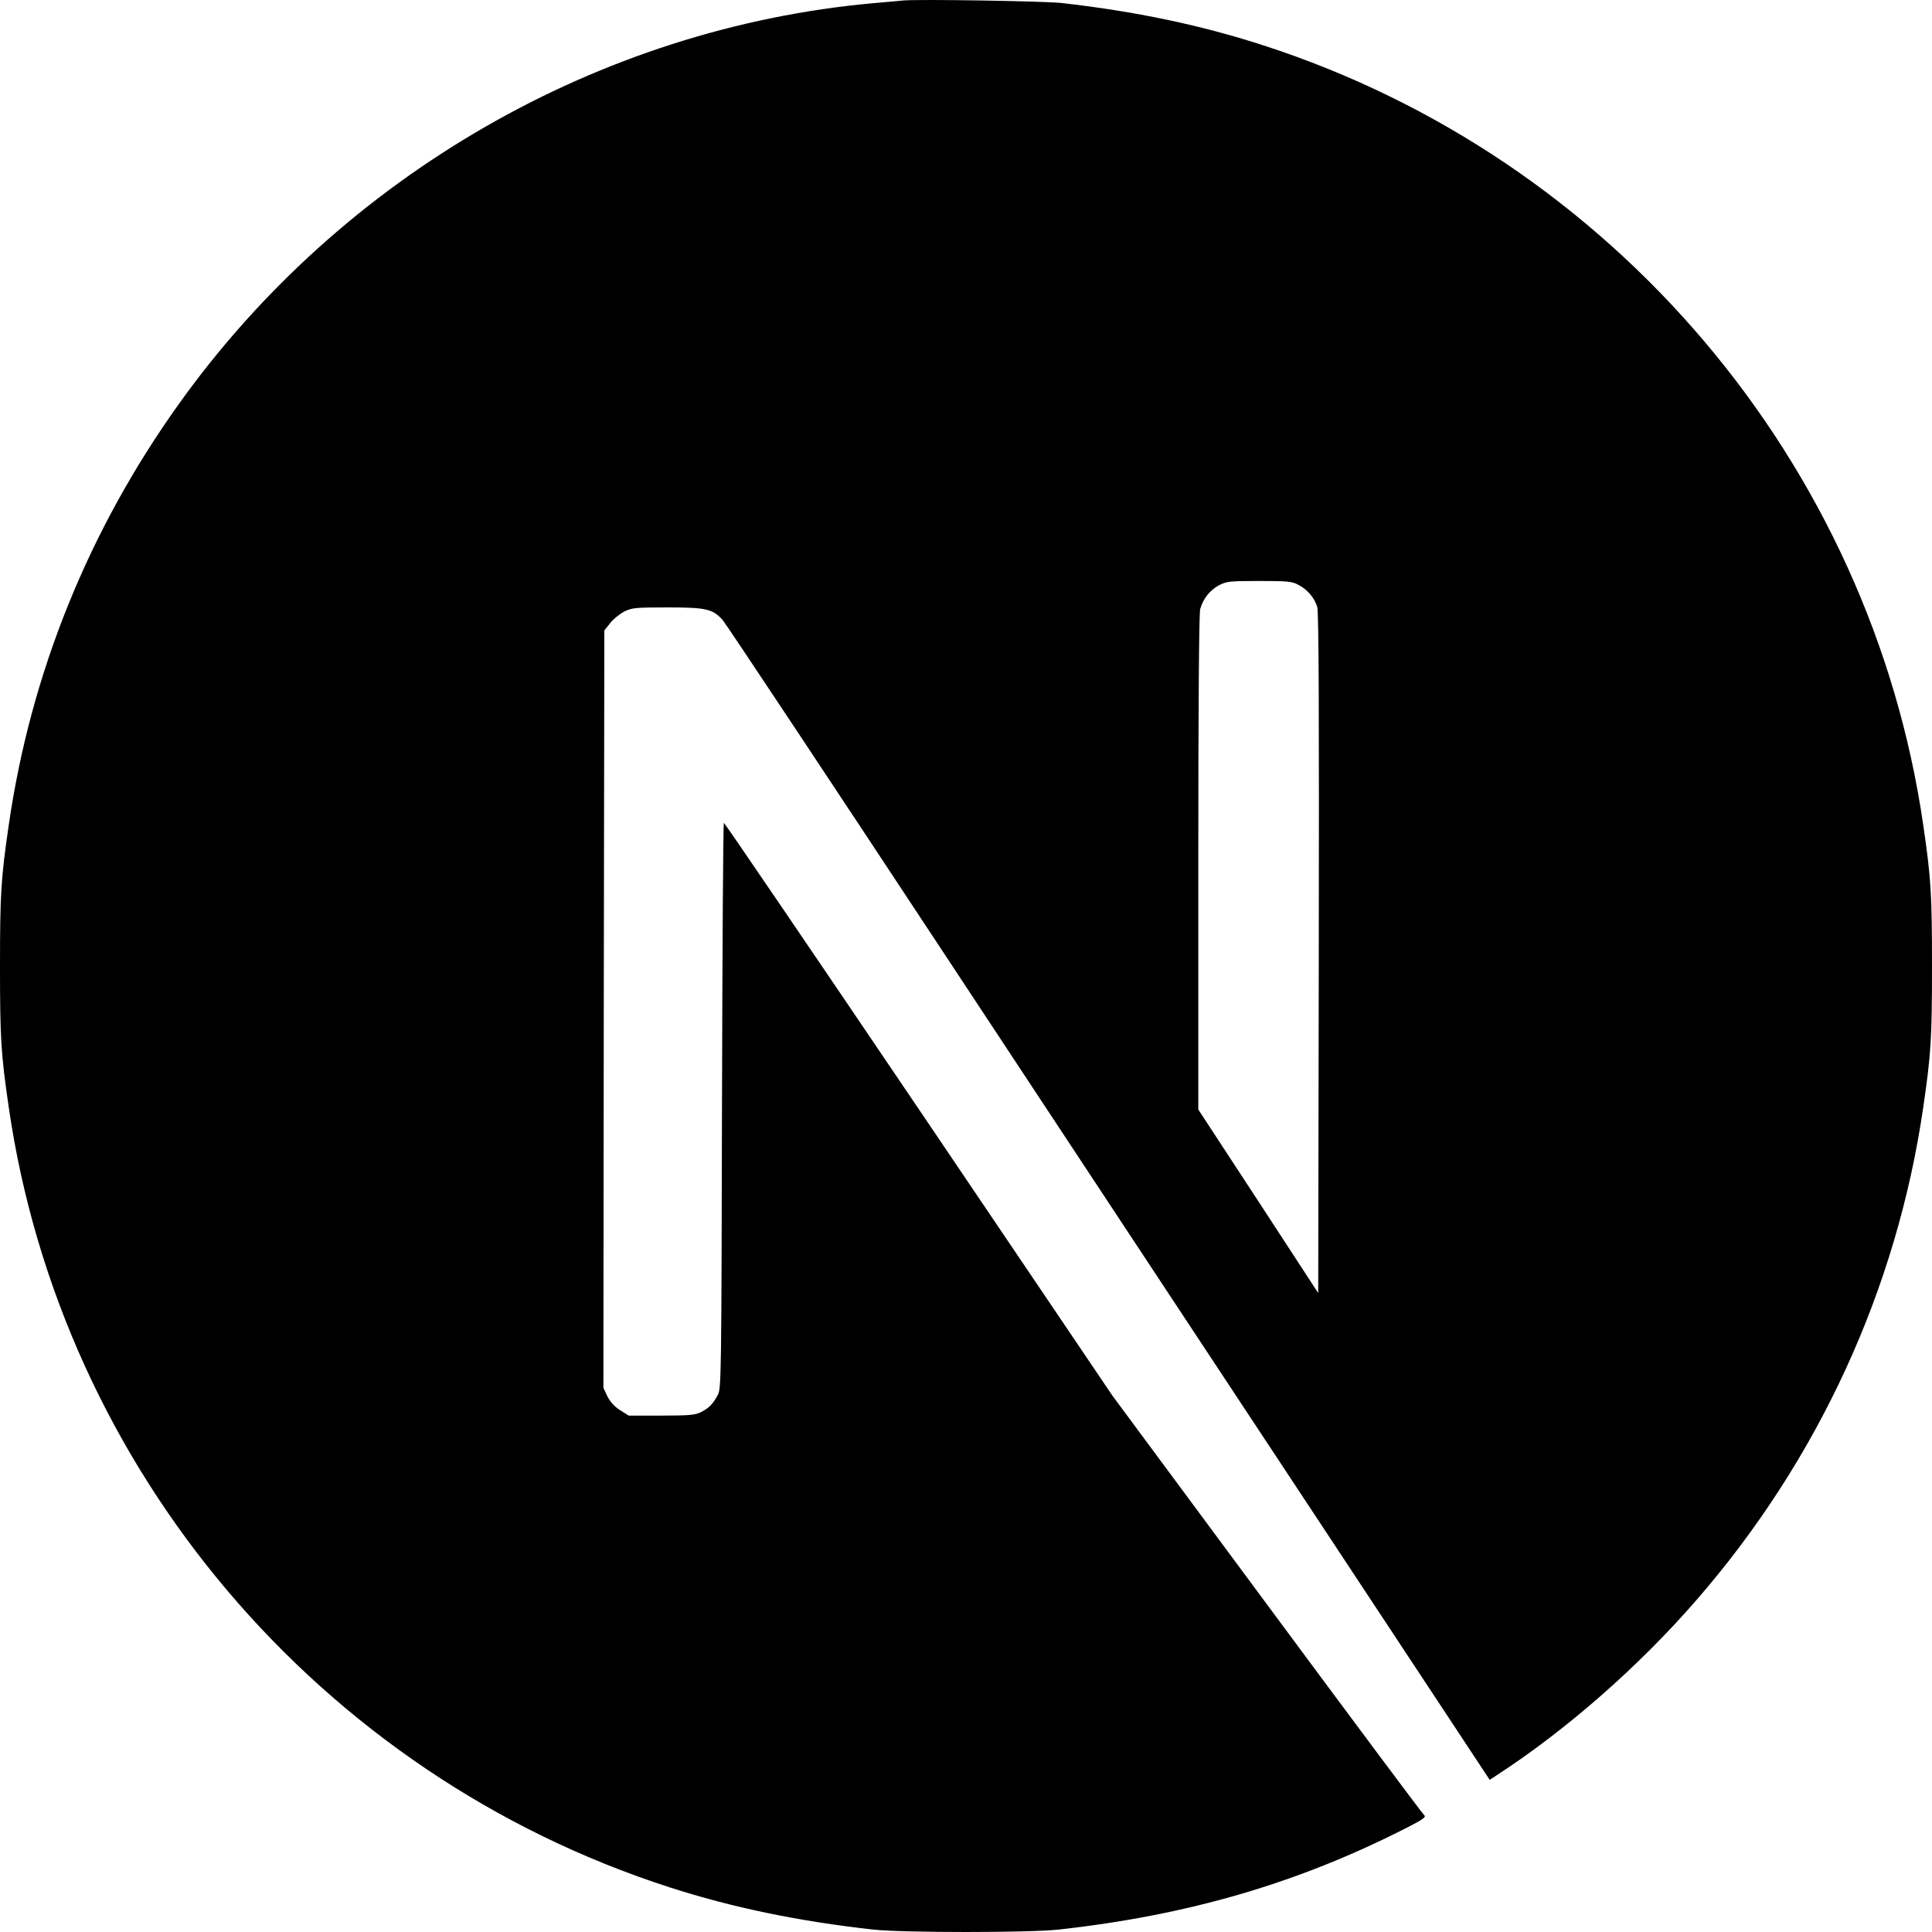
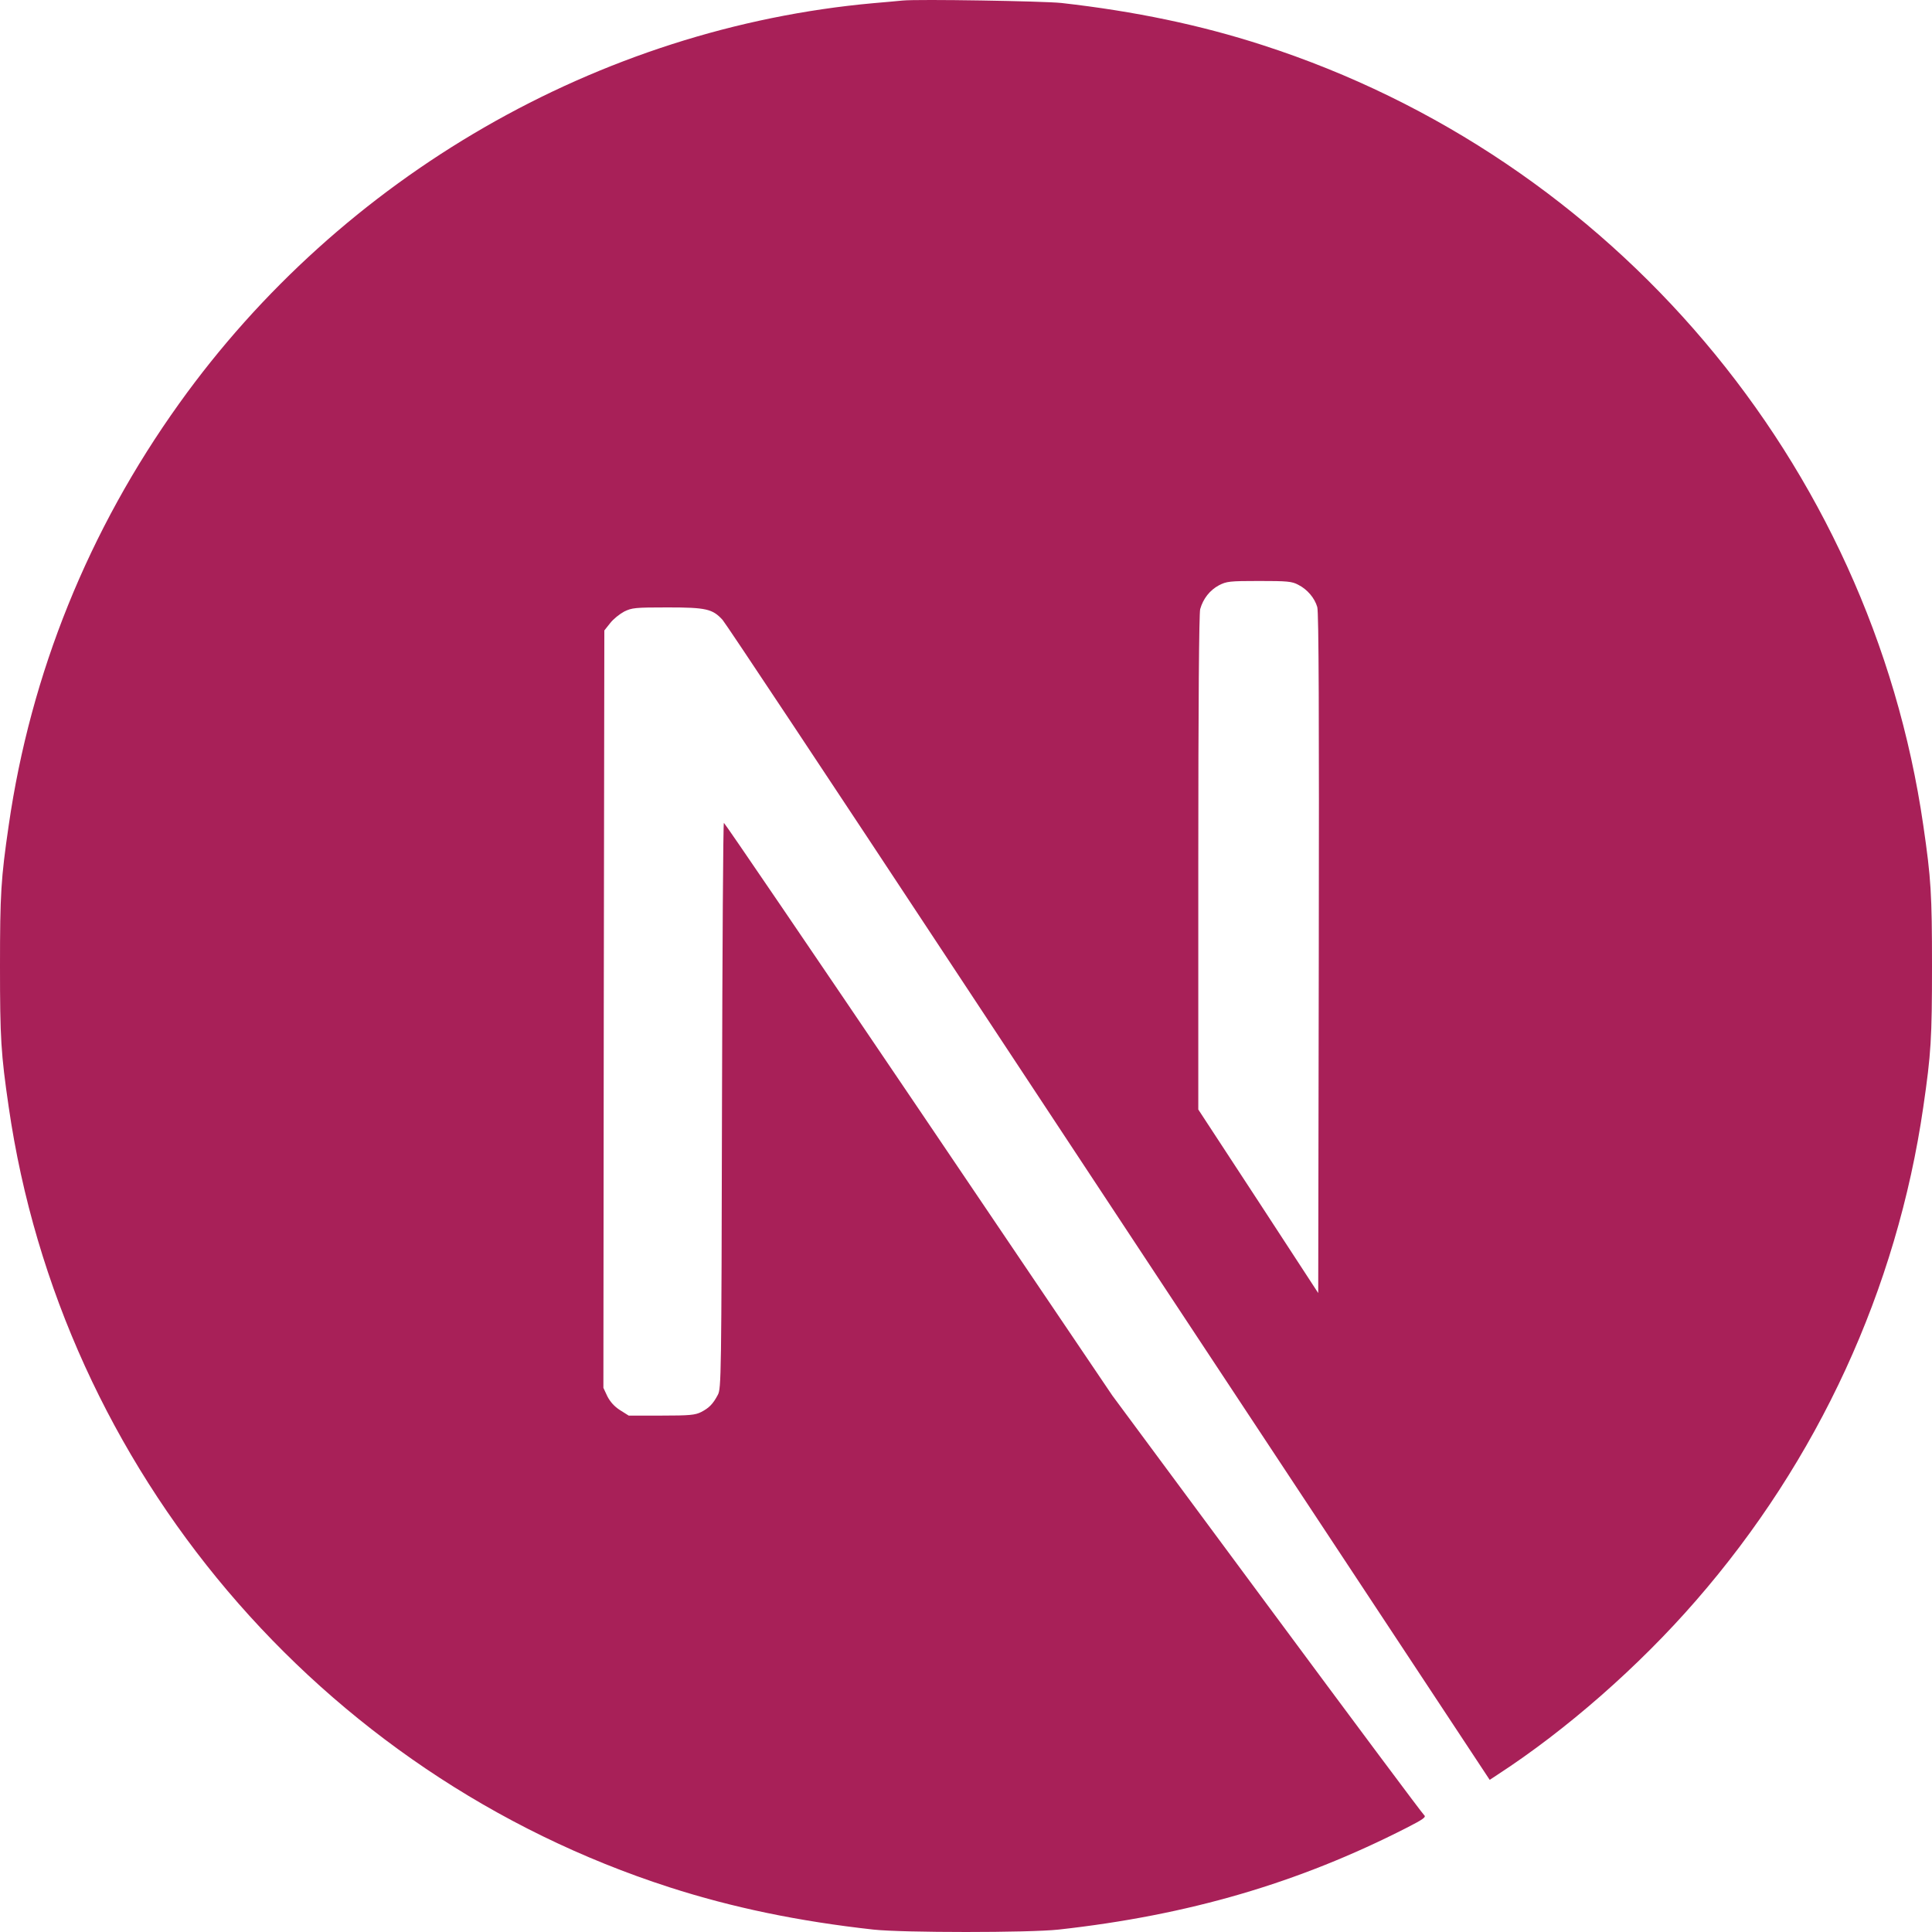
- <svg xmlns="http://www.w3.org/2000/svg" width="256px" height="256px" viewBox="0 0 256 256" version="1.1" preserveAspectRatio="xMidYMid">
-   <g>
-     <path d="M119.617,0.069 C119.066,0.119 117.315,0.294 115.738,0.419 C79.378,3.697 45.319,23.313 23.748,53.463 C11.736,70.227 4.054,89.243 1.151,109.385 C0.125,116.415 0,118.492 0,128.025 C0,137.558 0.125,139.635 1.151,146.666 C8.108,194.73 42.316,235.114 88.712,250.076 C97.02,252.754 105.778,254.58 115.738,255.681 C119.617,256.106 136.383,256.106 140.262,255.681 C157.454,253.779 172.018,249.526 186.382,242.195 C188.584,241.069 189.01,240.769 188.709,240.518 C188.509,240.368 179.125,227.783 167.864,212.57 L147.394,184.922 L121.744,146.966 C107.63,126.098 96.019,109.034 95.919,109.034 C95.819,109.009 95.718,125.873 95.668,146.465 C95.593,182.52 95.568,183.971 95.118,184.822 C94.467,186.048 93.967,186.549 92.916,187.099 C92.115,187.499 91.414,187.574 87.636,187.574 L83.306,187.574 L82.155,186.849 C81.404,186.373 80.854,185.748 80.479,185.022 L79.953,183.896 L80.003,133.73 L80.078,83.538 L80.854,82.562 C81.254,82.037 82.105,81.361 82.706,81.036 C83.732,80.536 84.132,80.486 88.461,80.486 C93.566,80.486 94.417,80.686 95.743,82.137 C96.119,82.537 110.007,103.455 126.624,128.651 C143.24,153.846 165.962,188.25 177.123,205.139 L197.393,235.84 L198.419,235.164 C207.503,229.259 217.112,220.852 224.719,212.095 C240.91,193.504 251.345,170.836 254.849,146.666 C255.875,139.635 256,137.558 256,128.025 C256,118.492 255.875,116.415 254.849,109.385 C247.892,61.32 213.684,20.936 167.288,5.974 C159.105,3.322 150.397,1.495 140.637,0.394 C138.235,0.144 121.694,-0.131 119.617,0.069 L119.617,0.069 Z M172.018,77.483 C173.219,78.084 174.195,79.235 174.545,80.436 C174.746,81.086 174.796,94.998 174.746,126.349 L174.671,171.336 L166.738,159.176 L158.78,147.016 L158.78,114.314 C158.78,93.171 158.88,81.286 159.03,80.711 C159.431,79.31 160.307,78.209 161.508,77.558 C162.534,77.033 162.909,76.983 166.838,76.983 C170.542,76.983 171.192,77.033 172.018,77.483 Z" fill="#000000" />
-   </g>
+ <svg xmlns="http://www.w3.org/2000/svg" width="256" height="256" viewBox="0 0 256 256" fill="none">
+   <path d="M119.617 0.069C119.066 0.119 117.315 0.294 115.738 0.419C79.377 3.697 45.319 23.313 23.748 53.463C11.736 70.227 4.054 89.243 1.151 109.385C0.125 116.415 0 118.492 0 128.025C0 137.558 0.125 139.635 1.151 146.666C8.108 194.73 42.316 235.114 88.712 250.076C97.02 252.754 105.778 254.58 115.738 255.681C119.617 256.106 136.383 256.106 140.262 255.681C157.454 253.779 172.018 249.526 186.382 242.195C188.584 241.069 189.01 240.769 188.709 240.518C188.509 240.368 179.125 227.783 167.864 212.57L147.394 184.922L121.744 146.966C107.63 126.098 96.019 109.034 95.919 109.034C95.819 109.009 95.719 125.873 95.668 146.465C95.593 182.52 95.568 183.971 95.118 184.822C94.467 186.048 93.967 186.549 92.916 187.099C92.115 187.499 91.414 187.574 87.636 187.574H83.306L82.155 186.849C81.404 186.373 80.854 185.748 80.479 185.022L79.953 183.896L80.003 133.73L80.078 83.538L80.854 82.562C81.254 82.037 82.105 81.361 82.706 81.036C83.732 80.536 84.132 80.486 88.461 80.486C93.566 80.486 94.417 80.686 95.743 82.137C96.119 82.537 110.007 103.455 126.624 128.651C143.24 153.846 165.962 188.25 177.123 205.139L197.393 235.84L198.419 235.164C207.503 229.259 217.112 220.852 224.719 212.095C240.91 193.504 251.345 170.836 254.849 146.666C255.875 139.635 256 137.558 256 128.025C256 118.492 255.875 116.415 254.849 109.385C247.892 61.32 213.684 20.936 167.288 5.974C159.105 3.322 150.397 1.495 140.637 0.394C138.235 0.144 121.694 -0.131 119.617 0.069ZM172.018 77.483C173.219 78.084 174.195 79.235 174.545 80.436C174.746 81.086 174.796 94.998 174.746 126.349L174.671 171.336L166.738 159.176L158.78 147.016V114.314C158.78 93.171 158.88 81.286 159.03 80.711C159.431 79.31 160.307 78.209 161.508 77.558C162.534 77.033 162.909 76.983 166.838 76.983C170.542 76.983 171.192 77.033 172.018 77.483Z" fill="#A82058" />
</svg>
